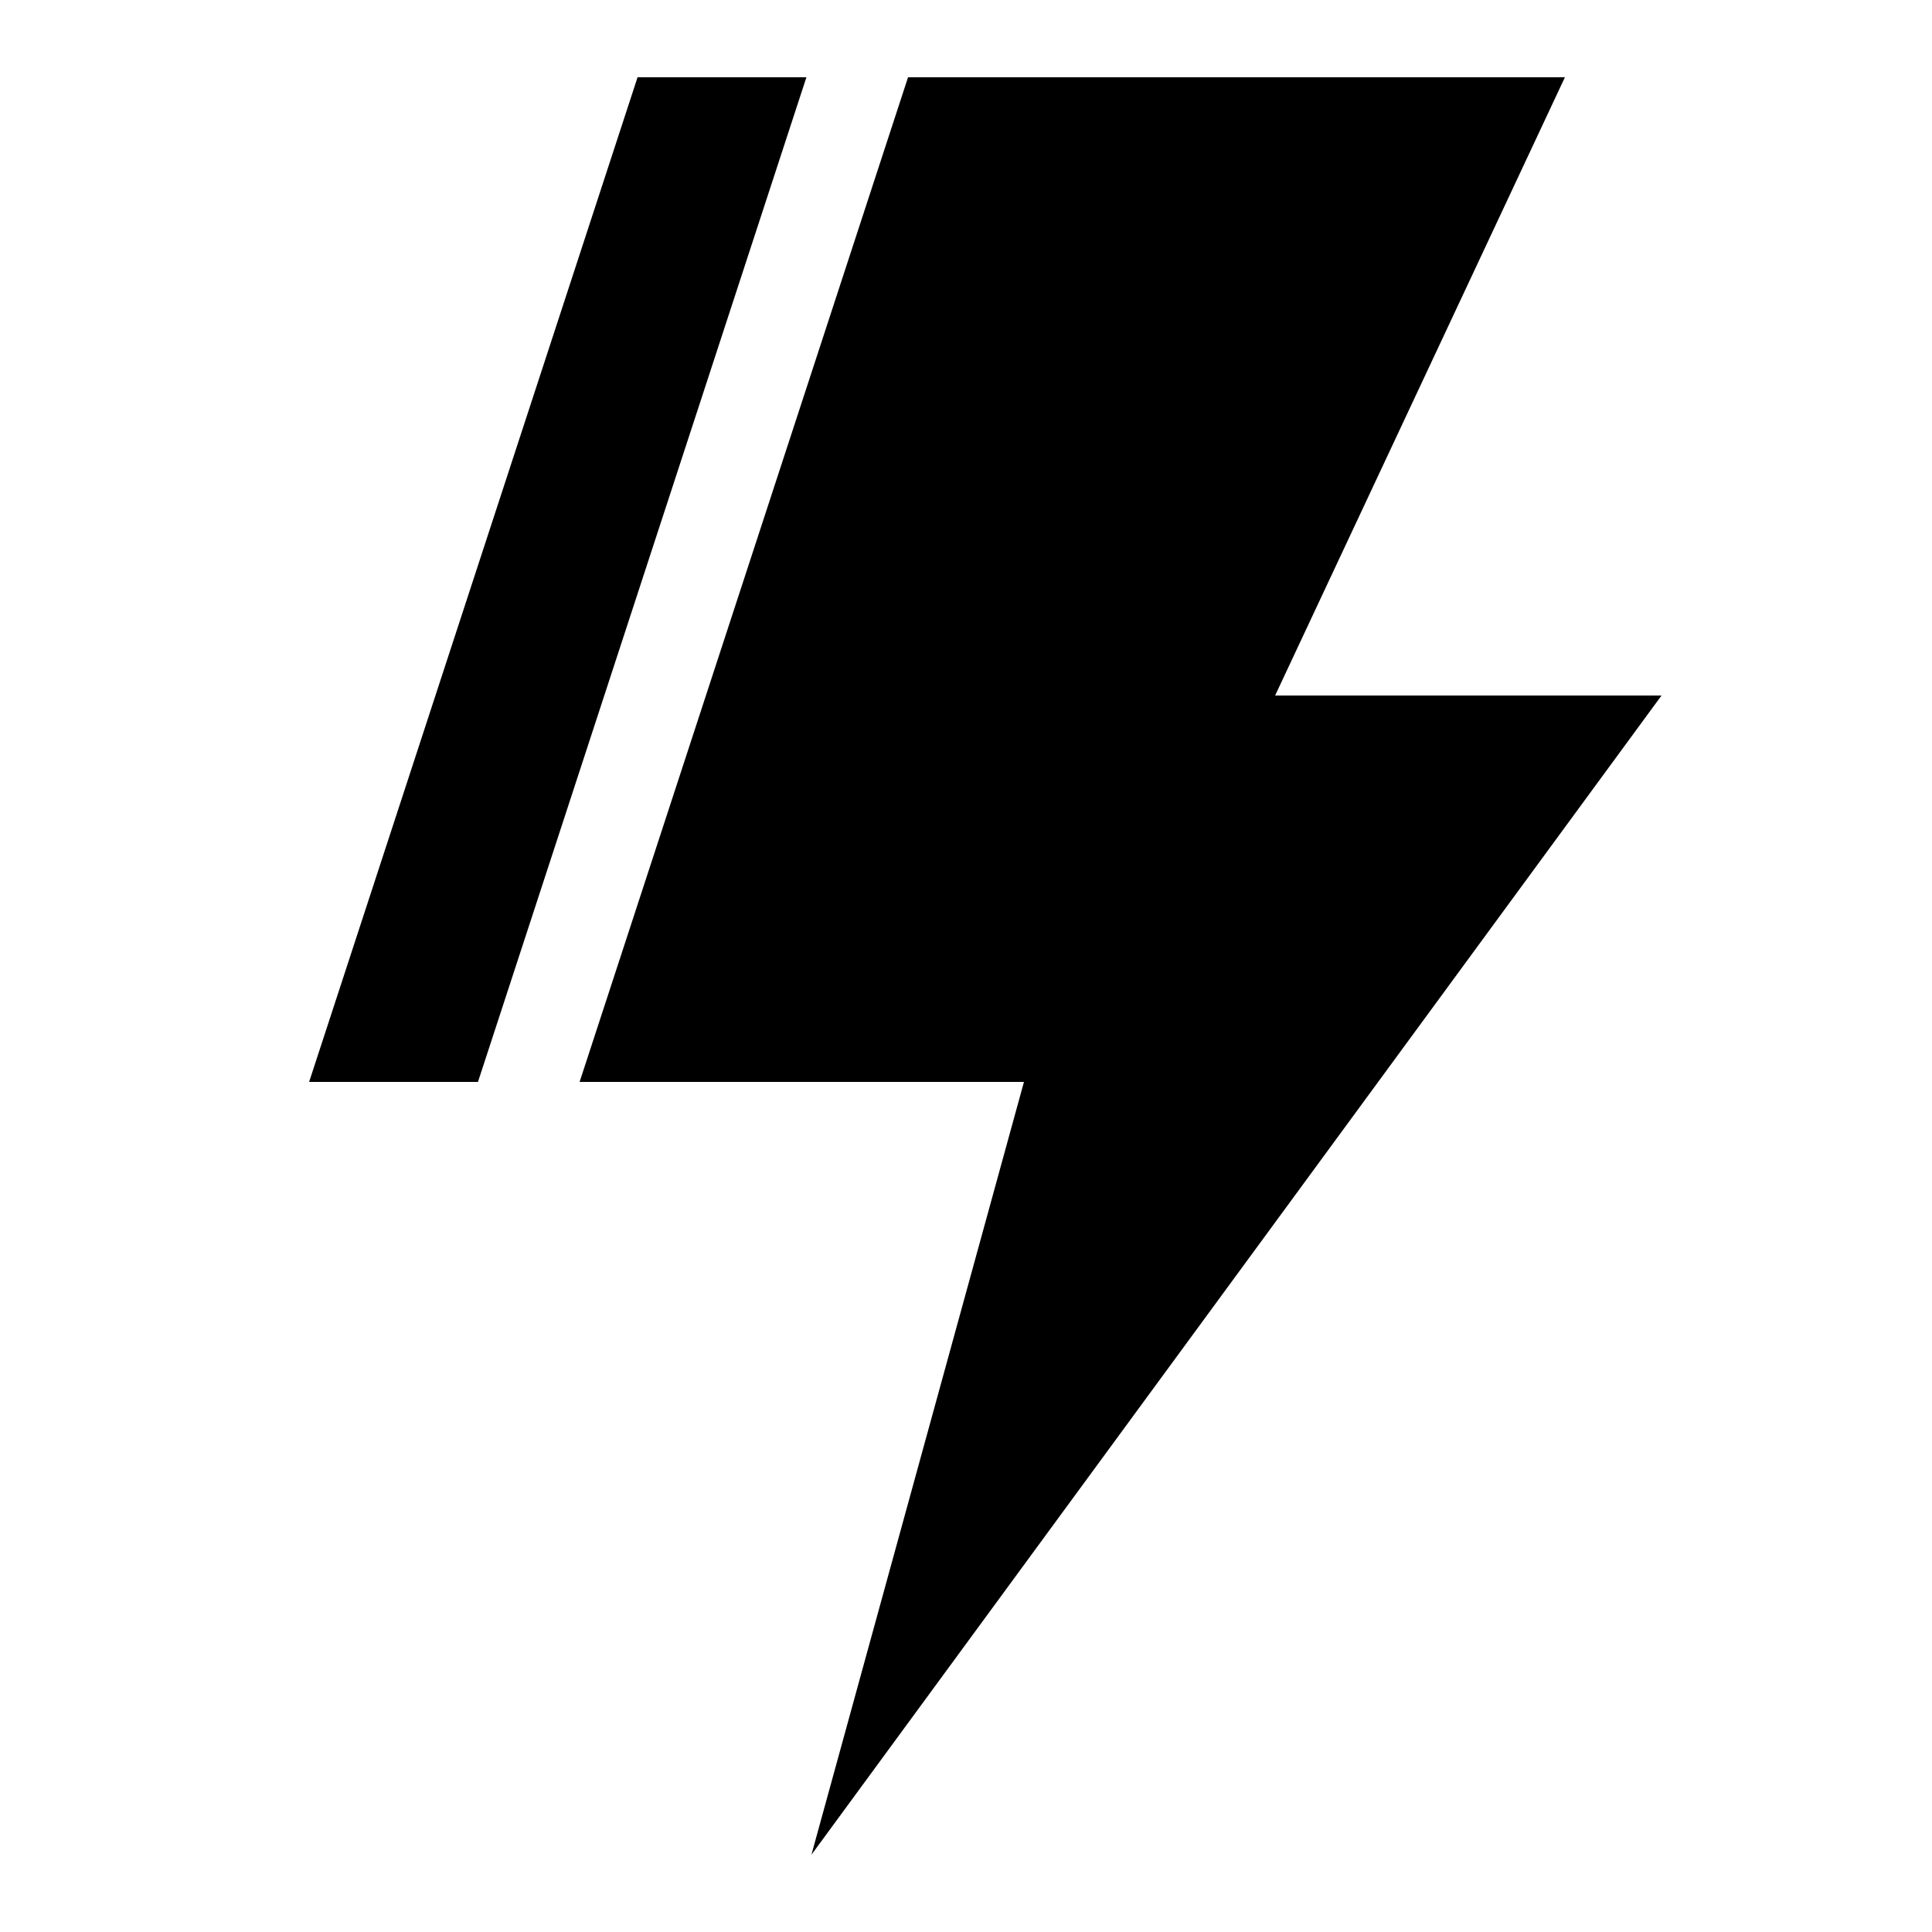
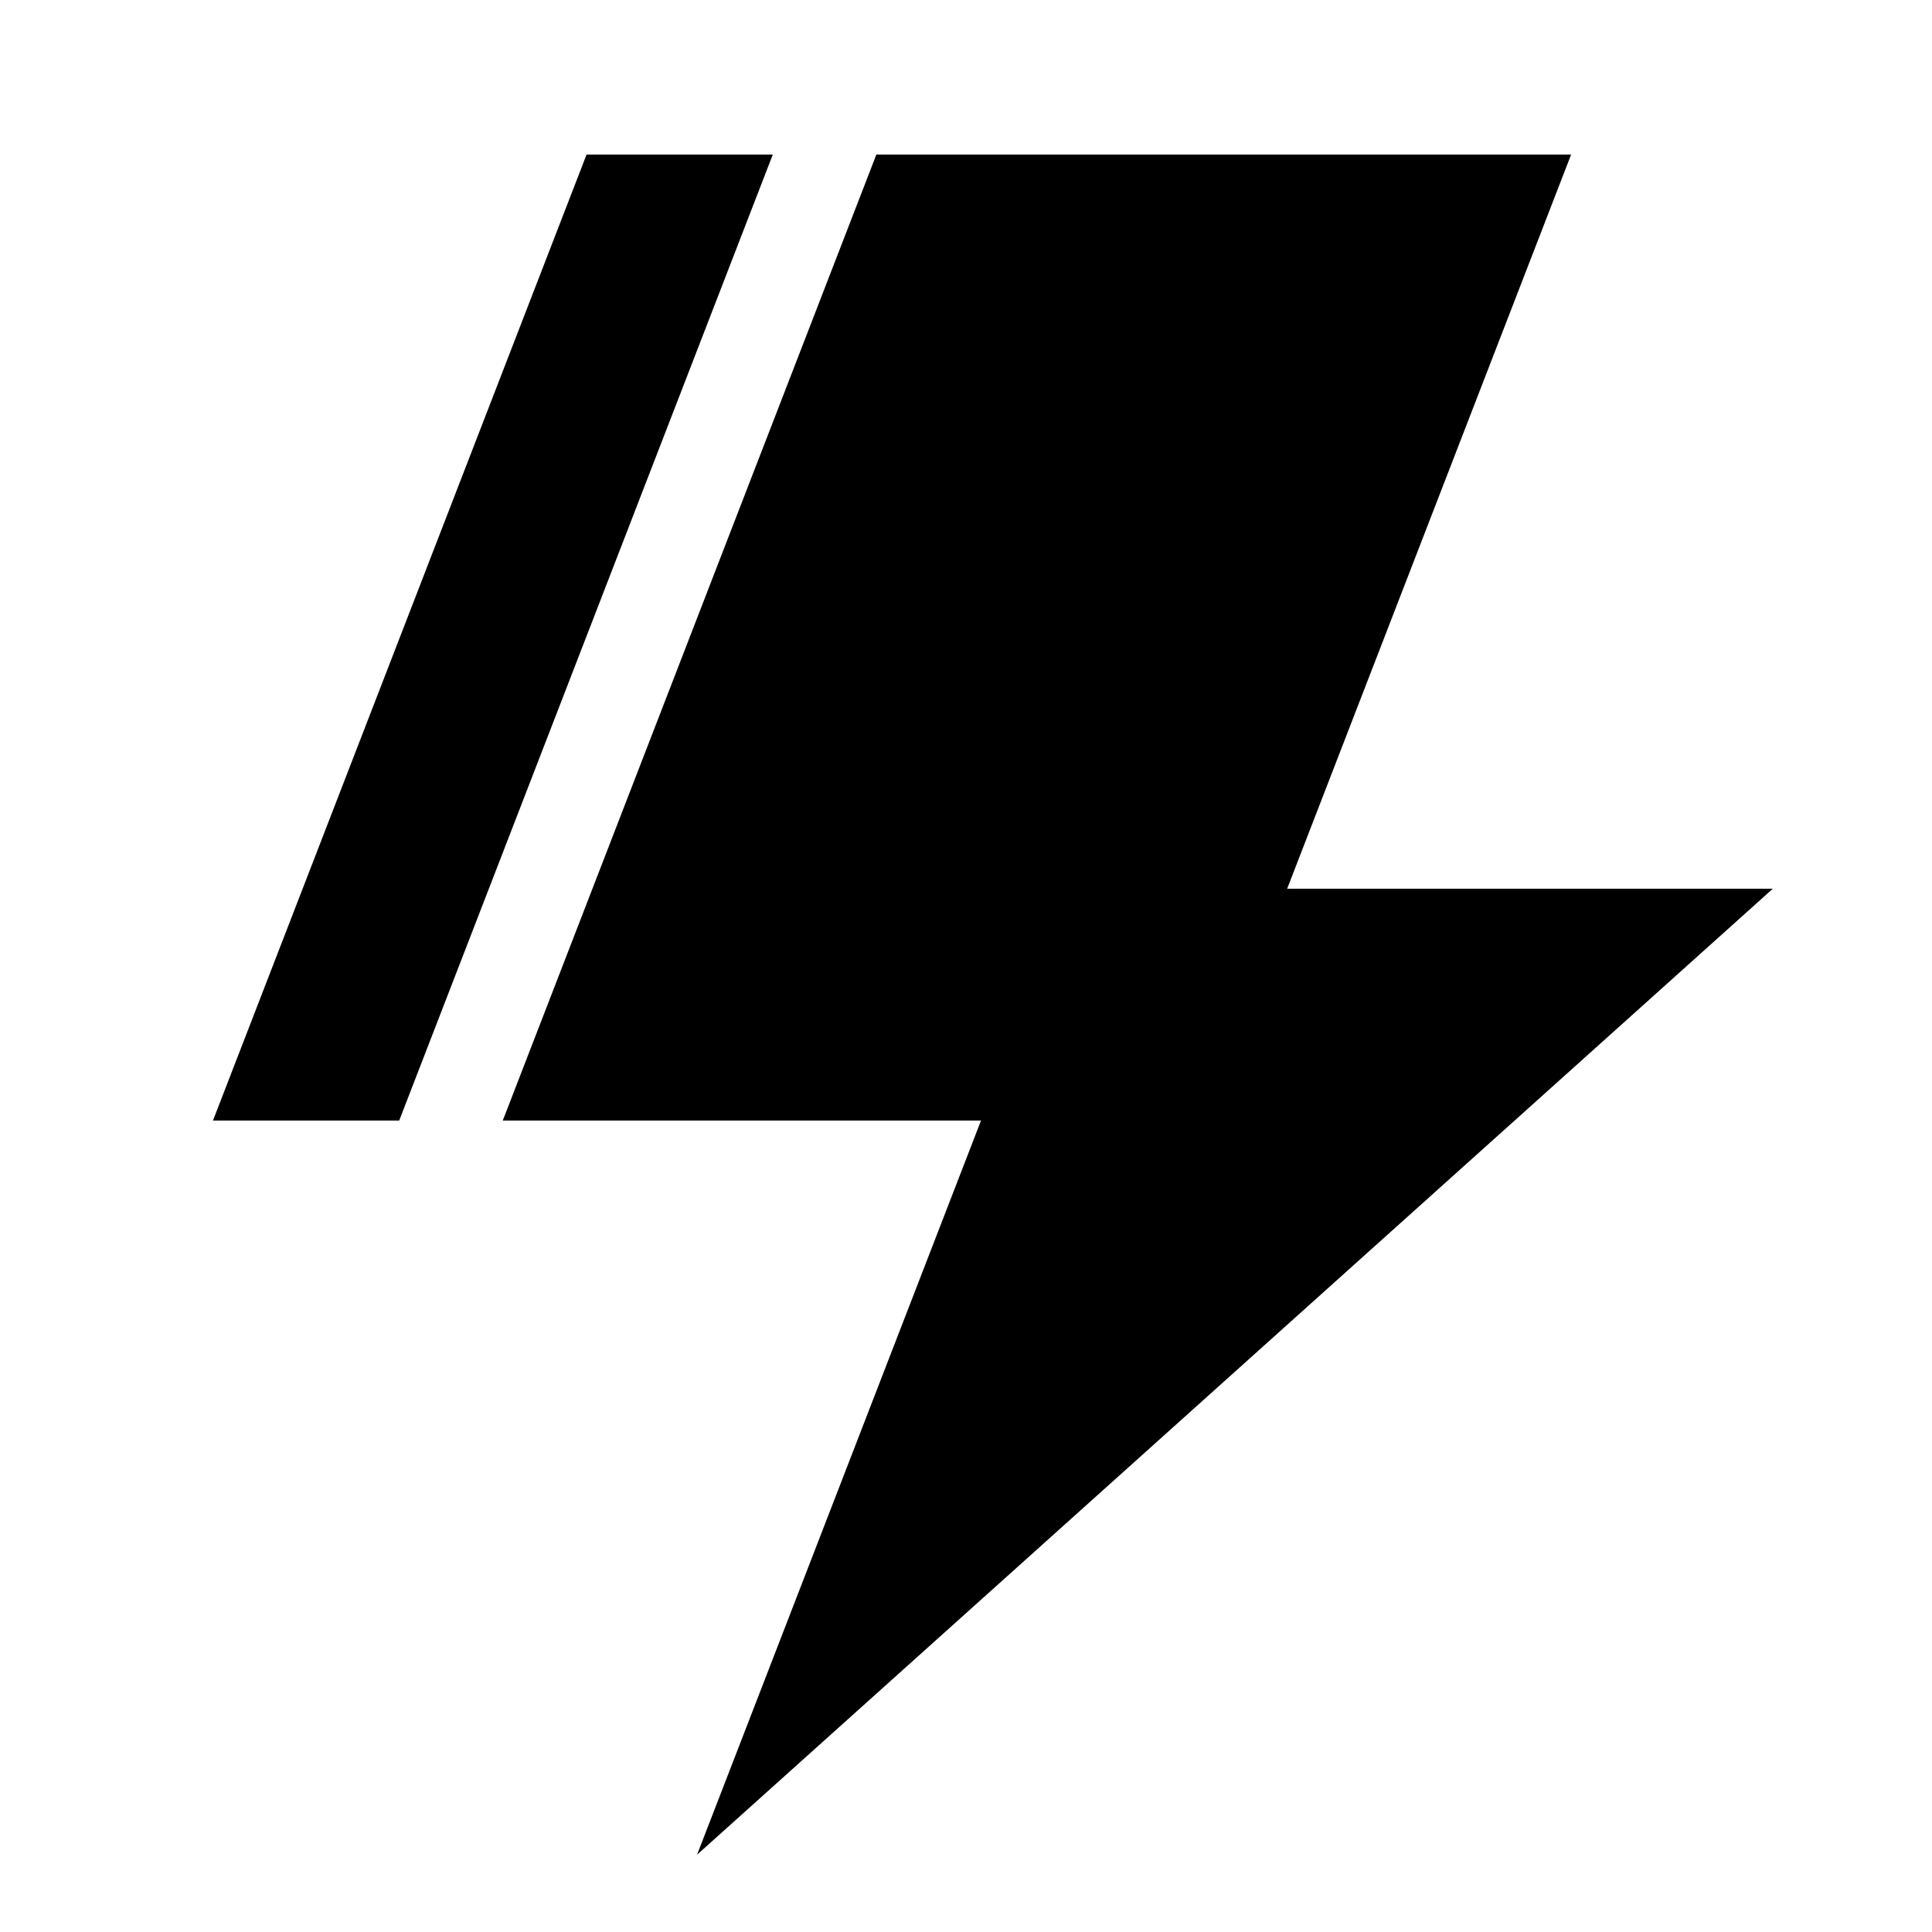
<svg xmlns="http://www.w3.org/2000/svg" width="480" height="480" viewBox="0 0 480 480">
-   <path fill="#000" fill-rule="evenodd" d="M225.6 19.2 L388.8 19.2 L316.8 172.8 L412.8 172.8 L201.6 460.8 L254.4 268.8 L144.0 268.8 Z M118.75 268.8 L76.8 268.8 L158.4 19.2 L200.35 19.2 Z" />
+   <path fill="#000" fill-rule="evenodd" d="M217.73 38.4 L390.34 38.4 L319.79 220.8 L440.45 220.8 L173.18 460.8 L243.73 278.4 L124.91 278.4 Z M99.18 278.4 L52.91 278.4 L145.73 38.4 L192.0 38.4 Z" />
</svg>
